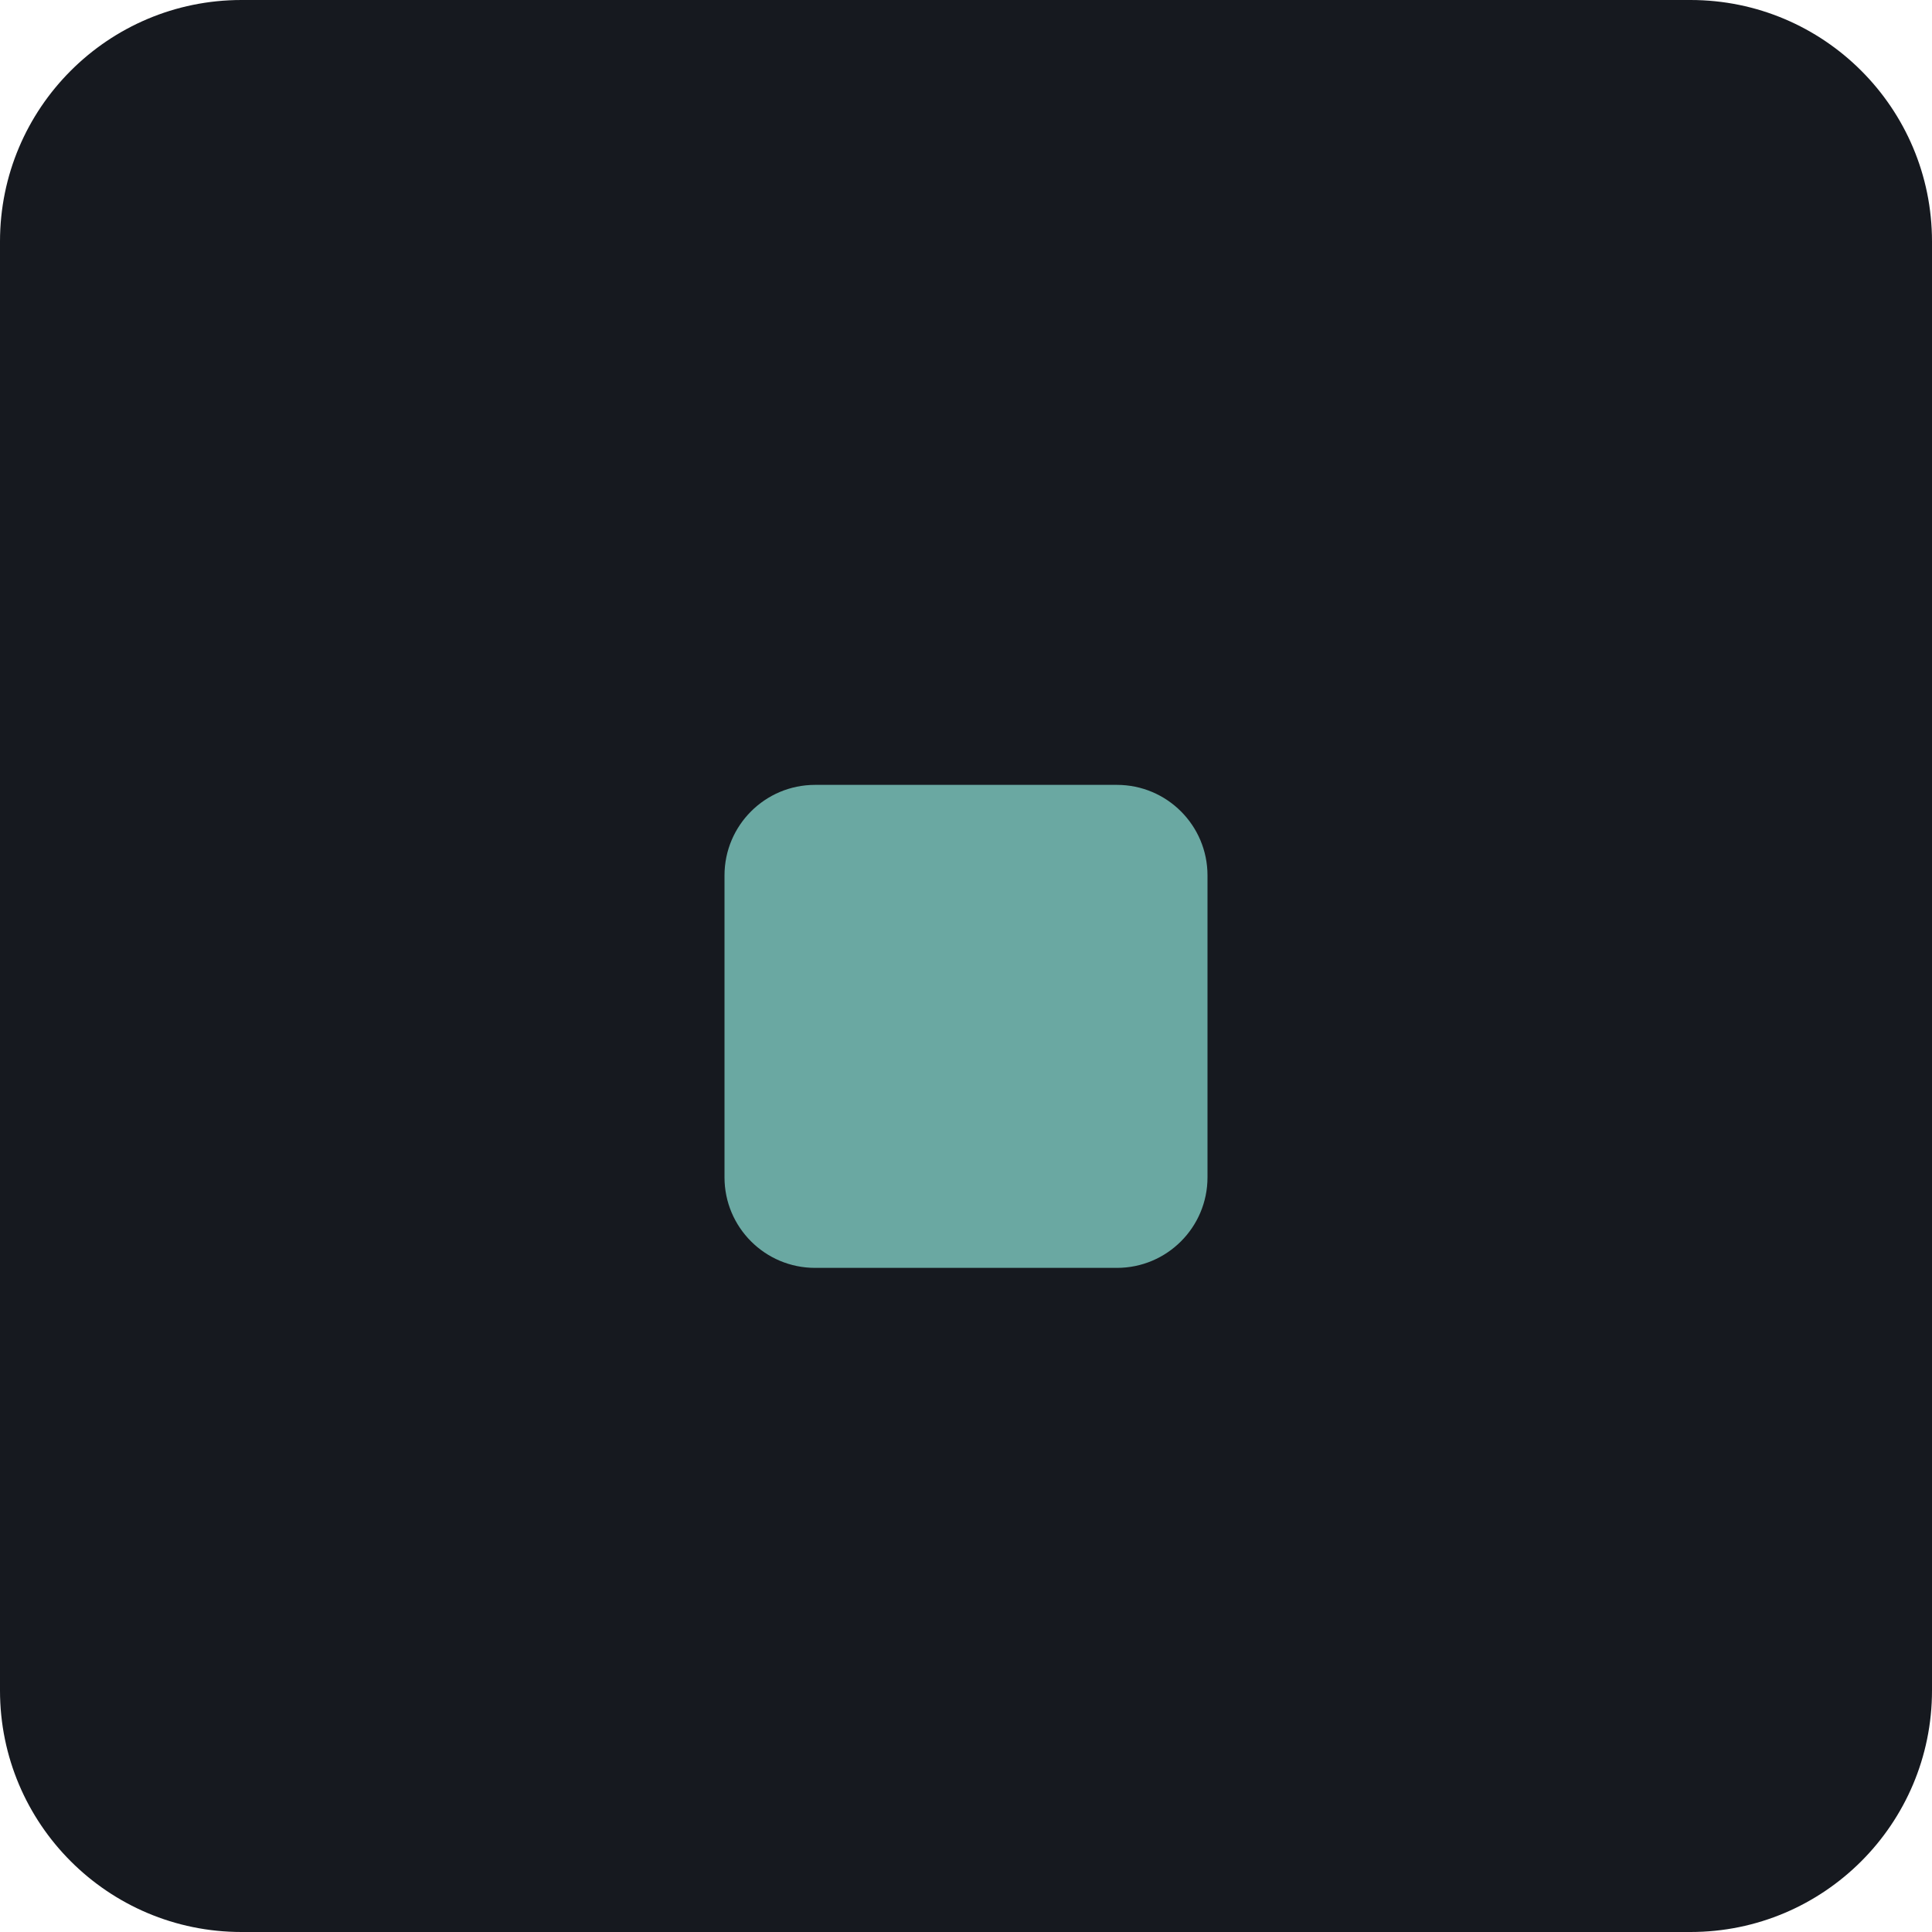
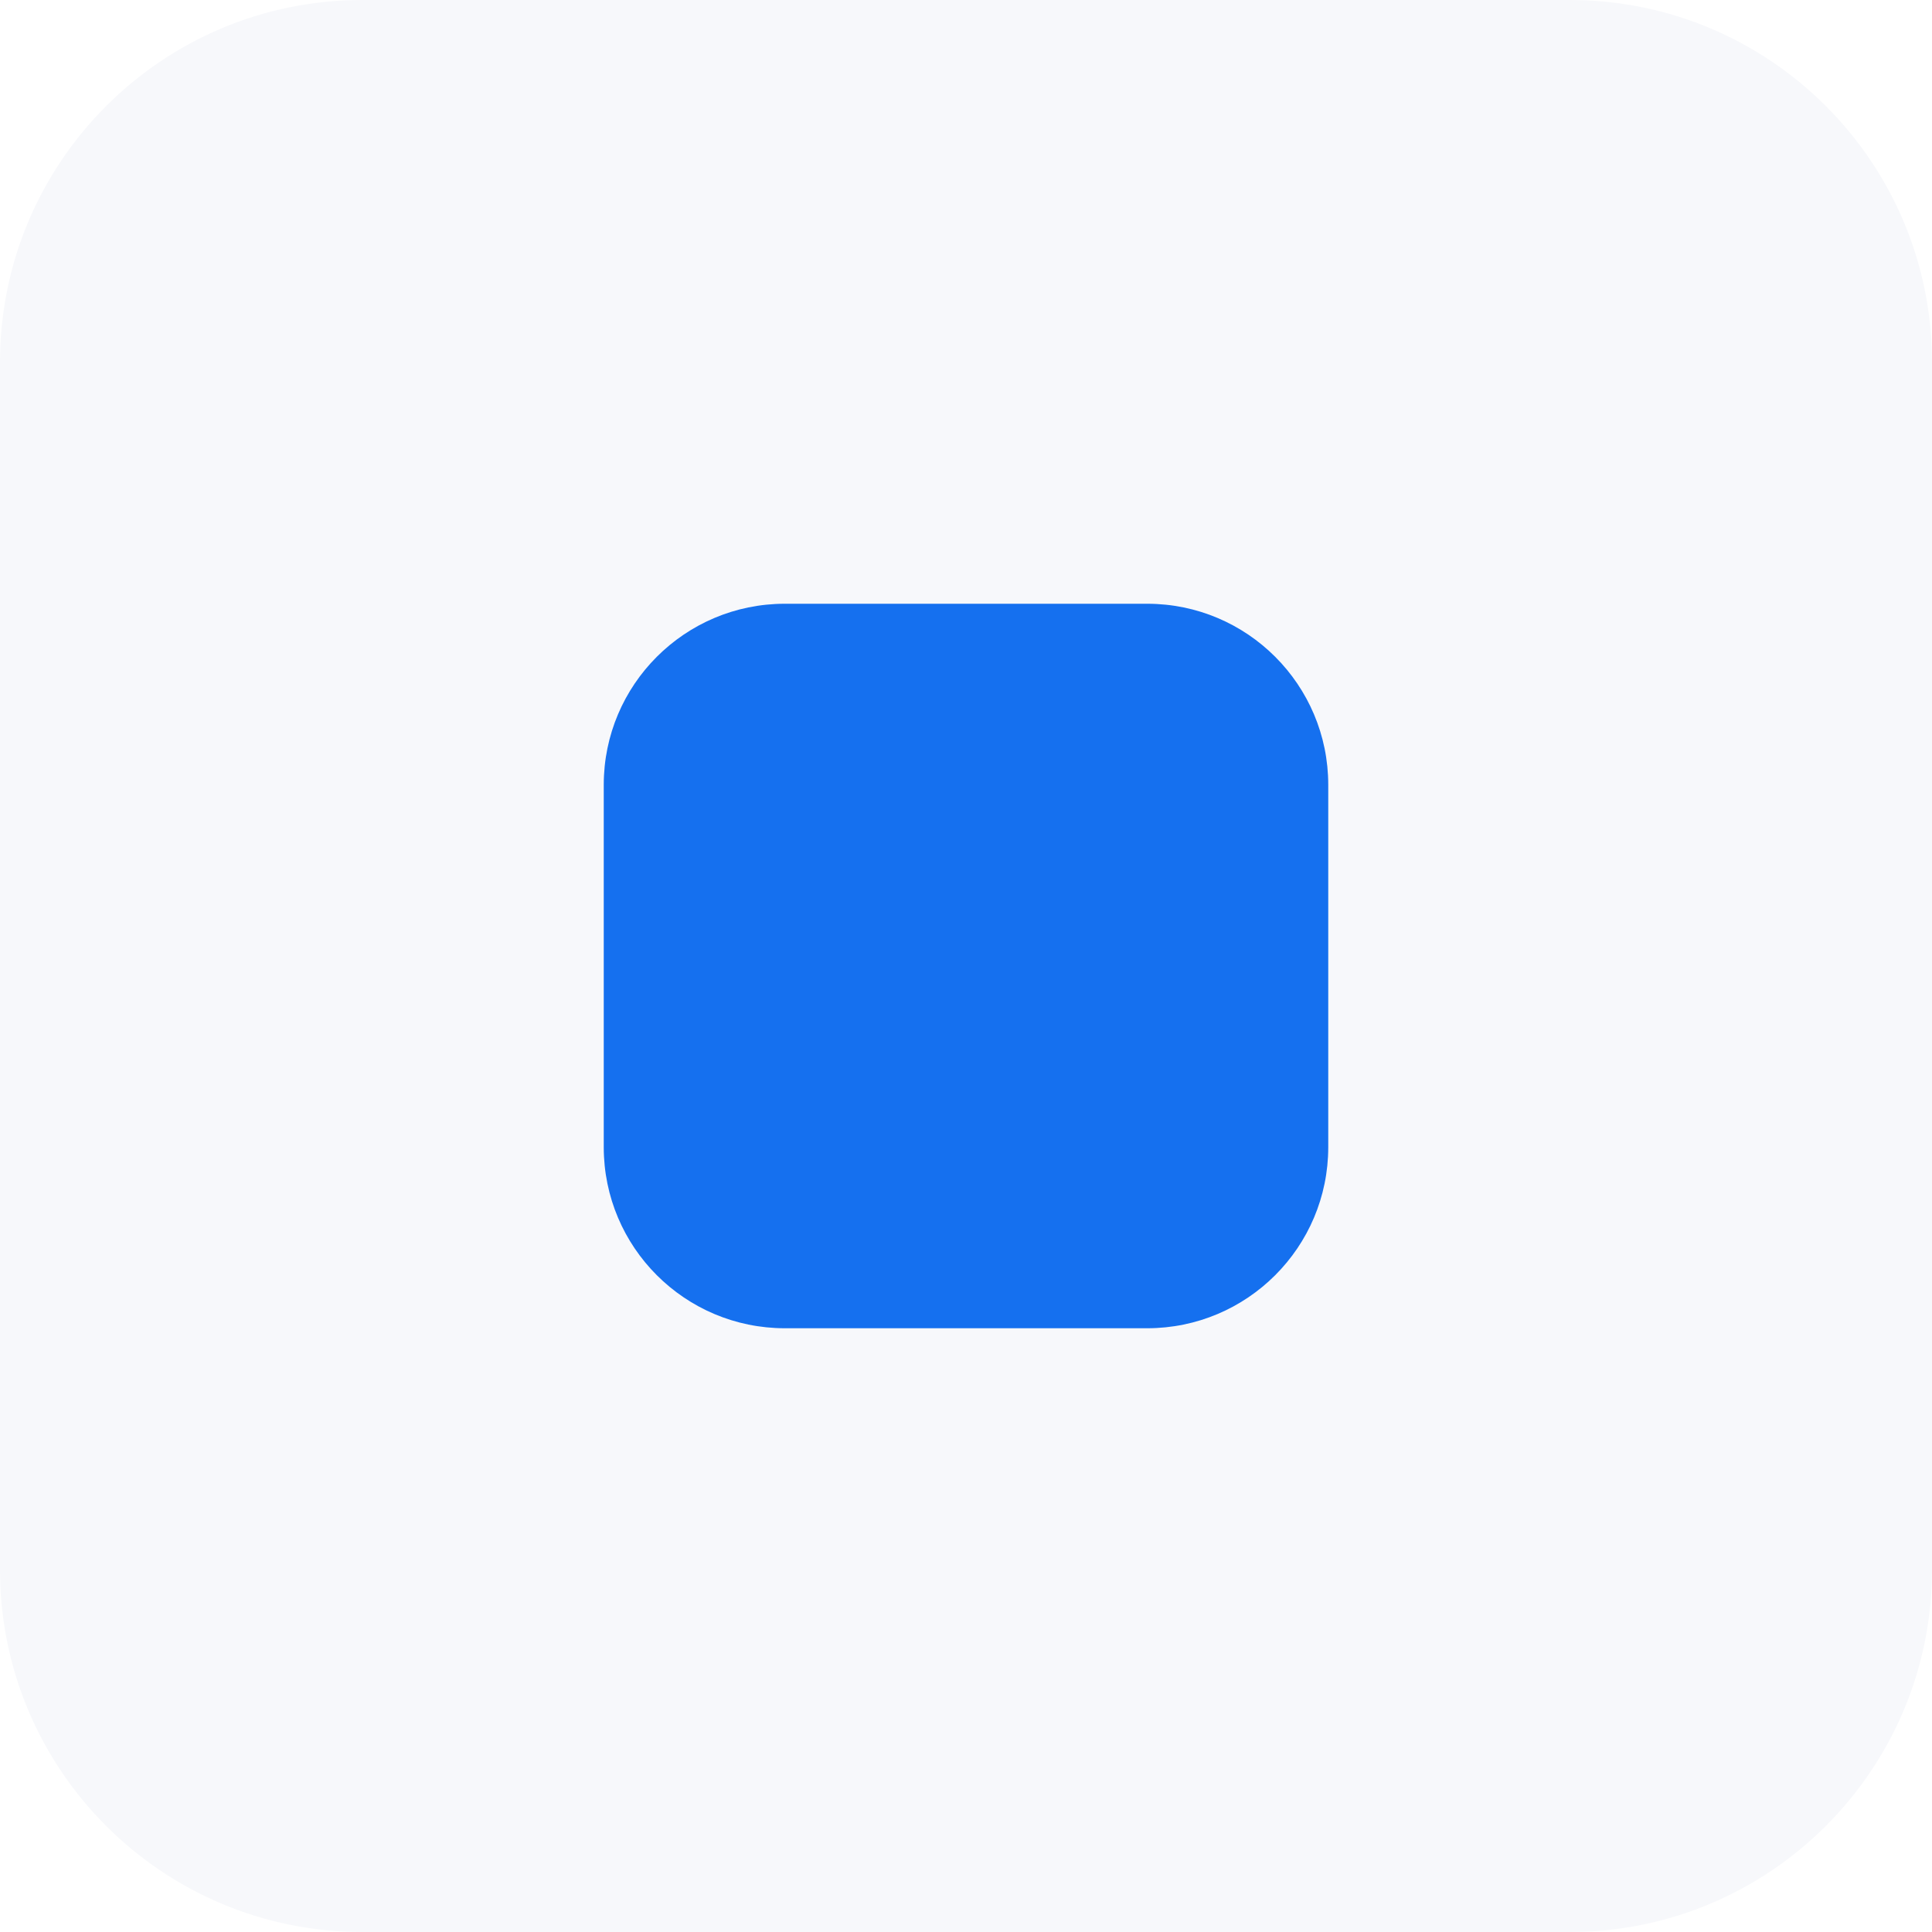
<svg xmlns="http://www.w3.org/2000/svg" viewBox="0 0 32 32" fill="none">
-   <rect width="32" height="32" rx="4" fill="#16191f" />
-   <rect x="12" y="13" width="8" height="8" rx="1.5" fill="#6aa8a2" />
+   <rect width="32" height="32" rx="6" fill="#f7f8fb" />
+   <rect x="10" y="10" width="12" height="12" rx="3" fill="#1570ef" />
</svg>
